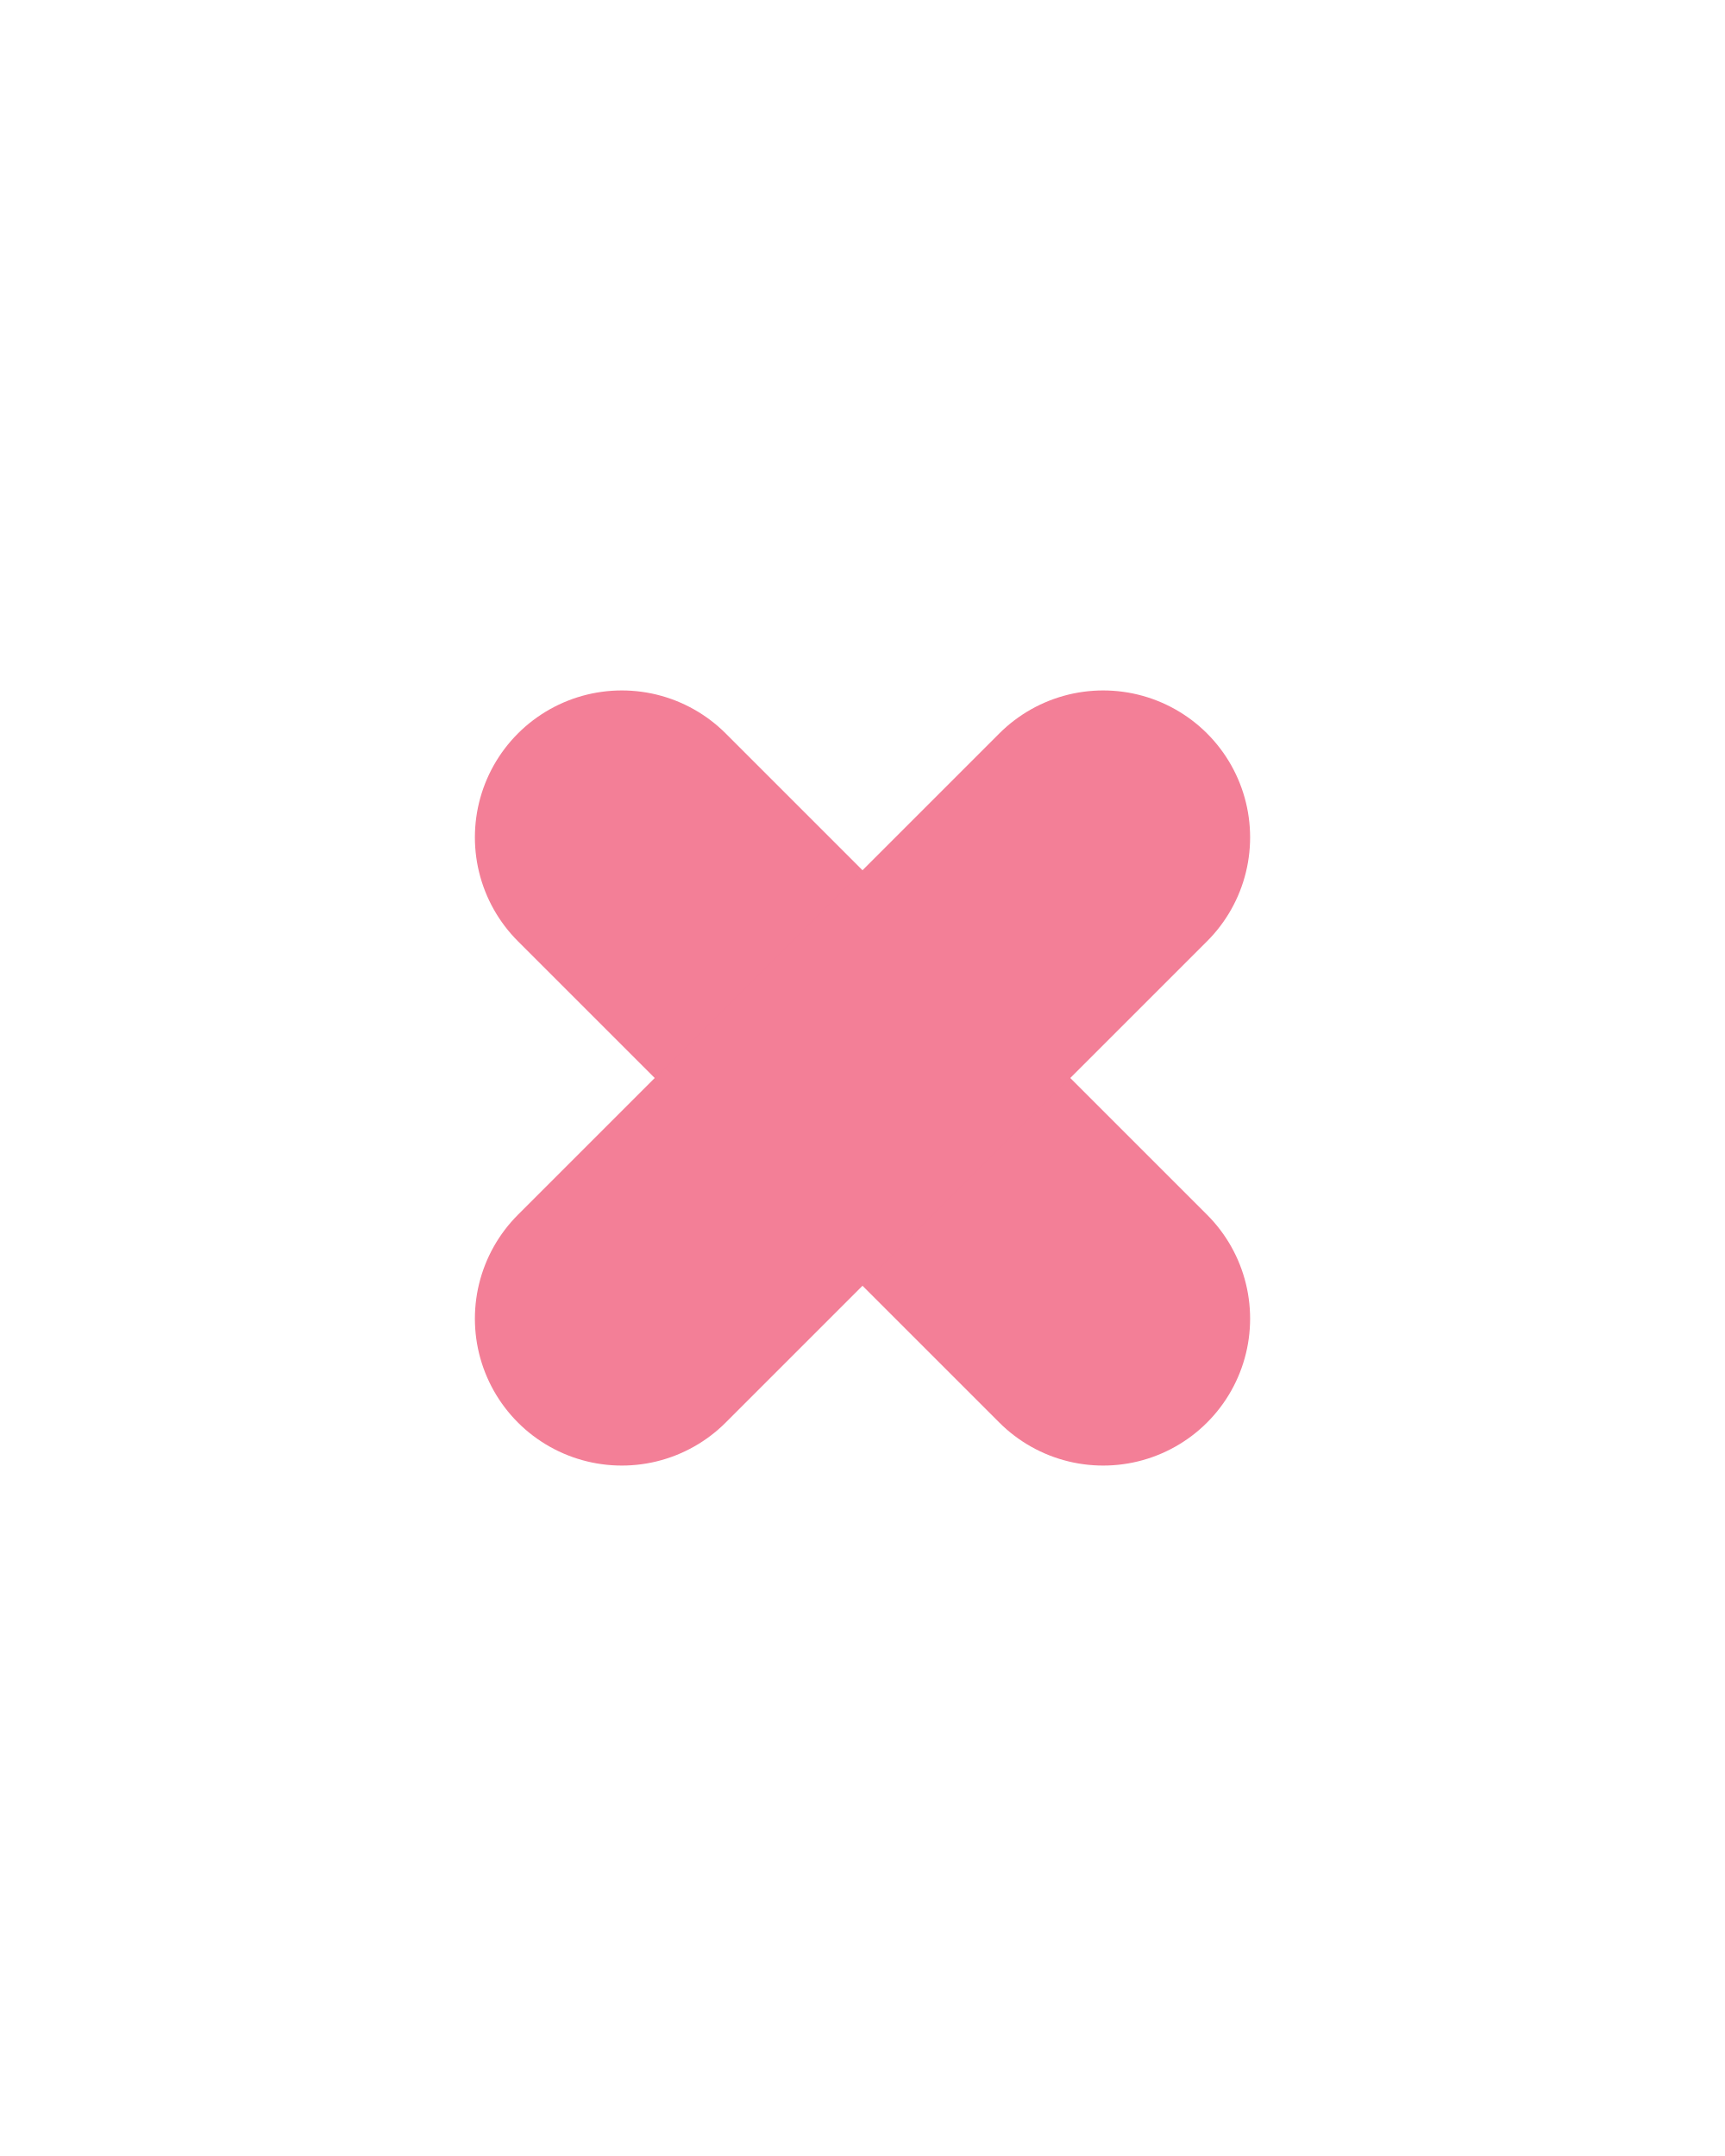
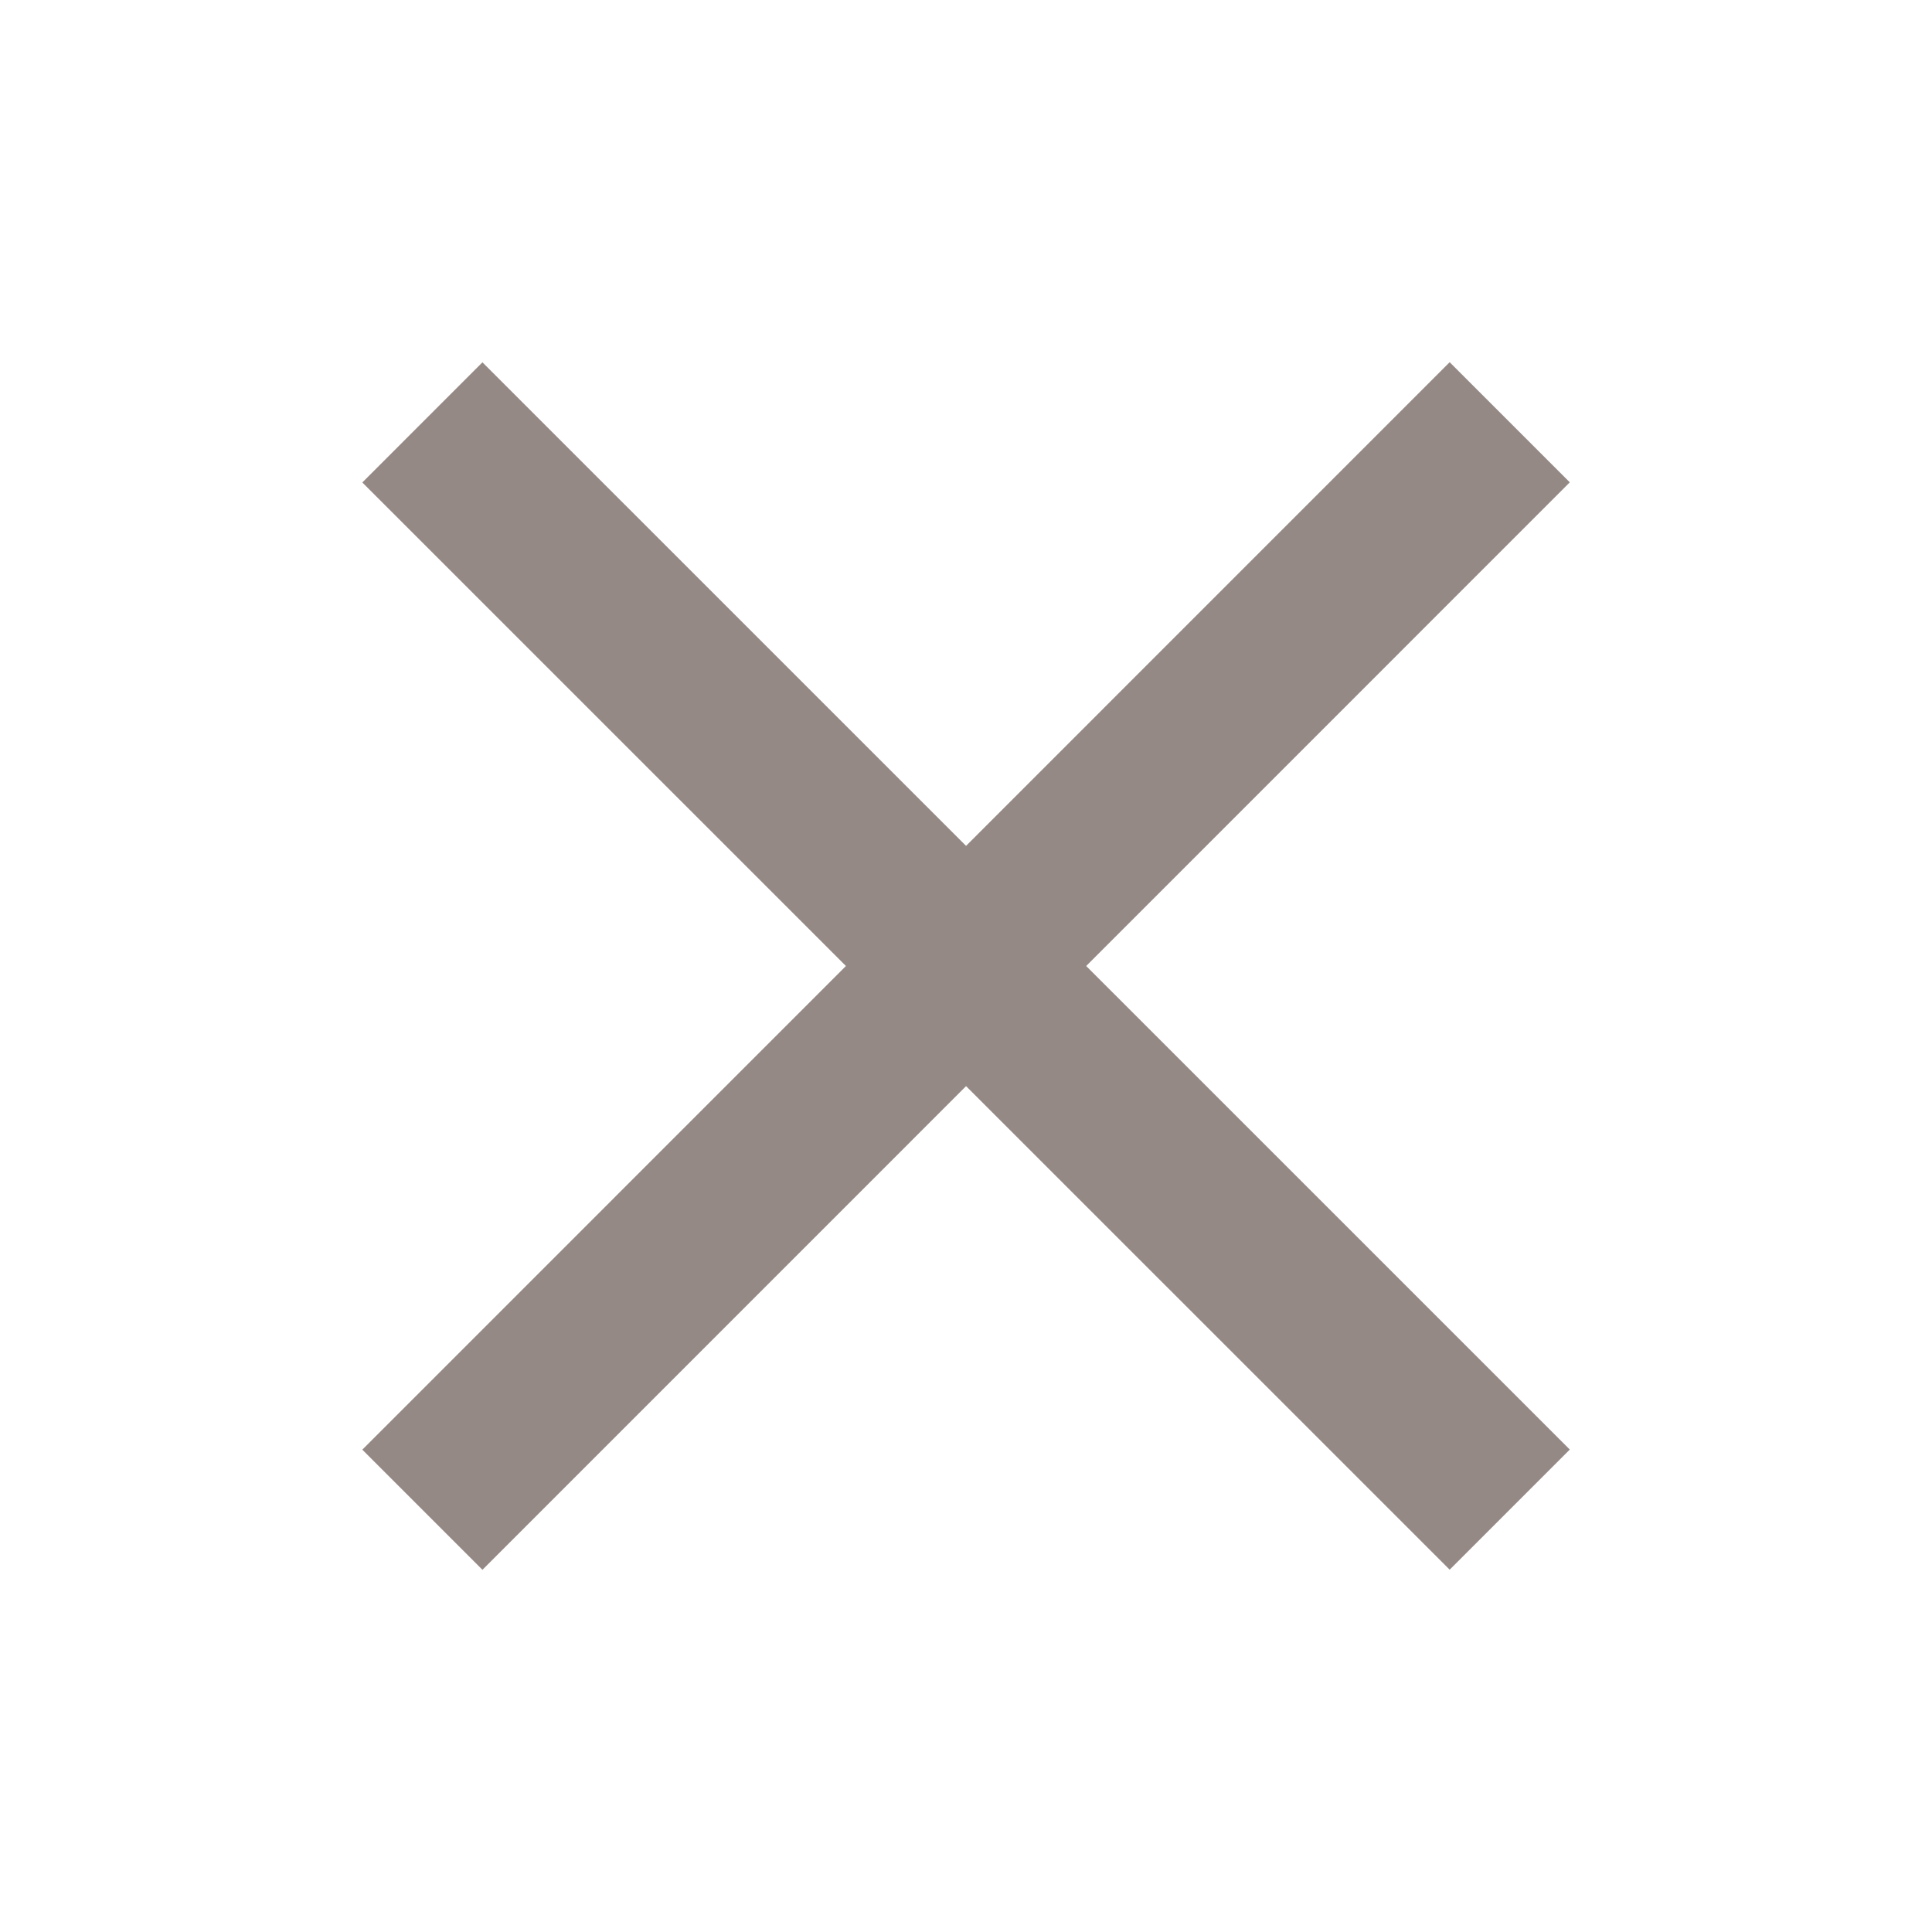
- <svg xmlns="http://www.w3.org/2000/svg" width="40" height="50" viewBox="-25 -50 100 300" version="1.1" id="svg8">
+ <svg xmlns="http://www.w3.org/2000/svg" width="64" height="64" viewBox="0 0 16.933 16.933" version="1.1" id="svg5">
  <defs id="defs2" />
  <g id="layer1">
-     <path style="fill:none;stroke:#F37F97;stroke-width:40.885;stroke-linecap:round;stroke-linejoin:miter;stroke-miterlimit:4;stroke-dasharray:none;stroke-opacity:1" d="M -8.486,66.514 58.486,133.486" id="path817" />
-     <path style="fill:none;stroke:#f37f97;stroke-width:40.885;stroke-linecap:round;stroke-linejoin:miter;stroke-miterlimit:4;stroke-dasharray:none;stroke-opacity:1" d="M 58.486,66.514 -8.486,133.486" id="path817-3" />
+     <path style="fill:none;stroke:#948985;stroke-width:1.489;stroke-linecap:butt;stroke-linejoin:miter;stroke-miterlimit:4;stroke-dasharray:none;stroke-opacity:1" d="M 3.702,3.702 13.232,13.231" id="path1299" />
+     <path style="fill:none;stroke:#948985;stroke-width:1.489;stroke-linecap:butt;stroke-linejoin:miter;stroke-miterlimit:4;stroke-dasharray:none;stroke-opacity:1" d="M 13.232,3.701 3.702,13.232" id="path1785" />
  </g>
</svg>
